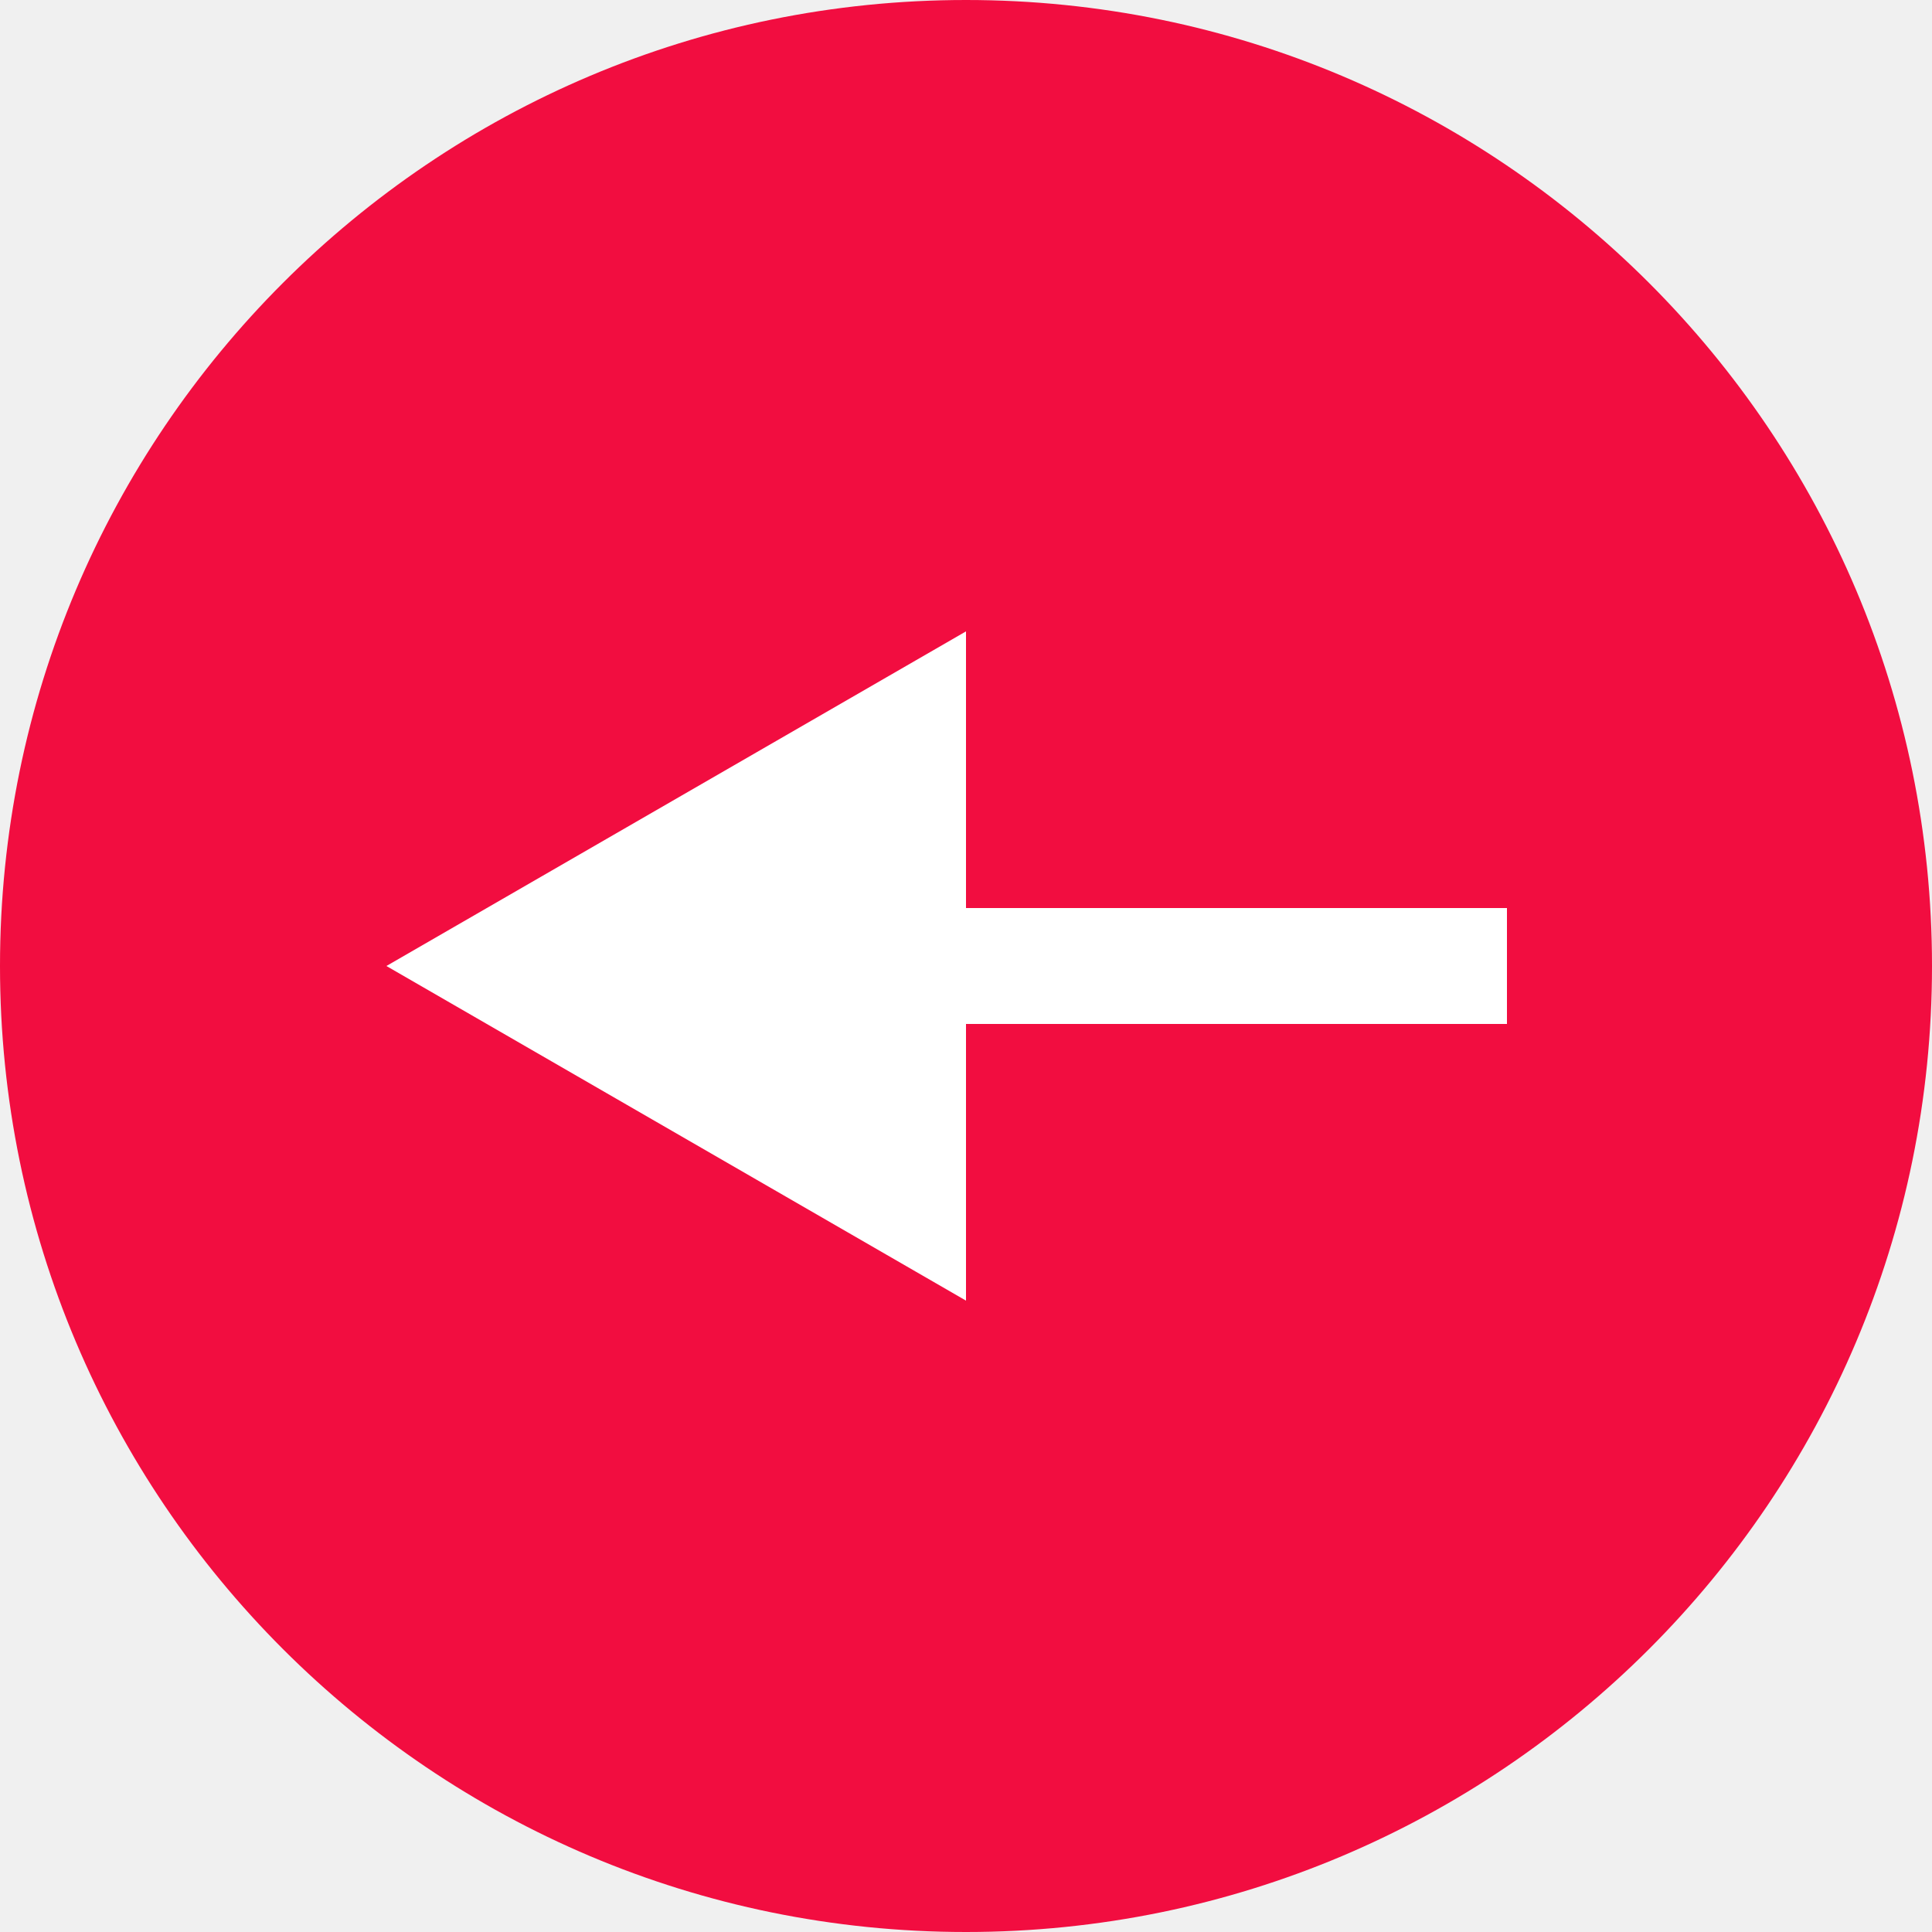
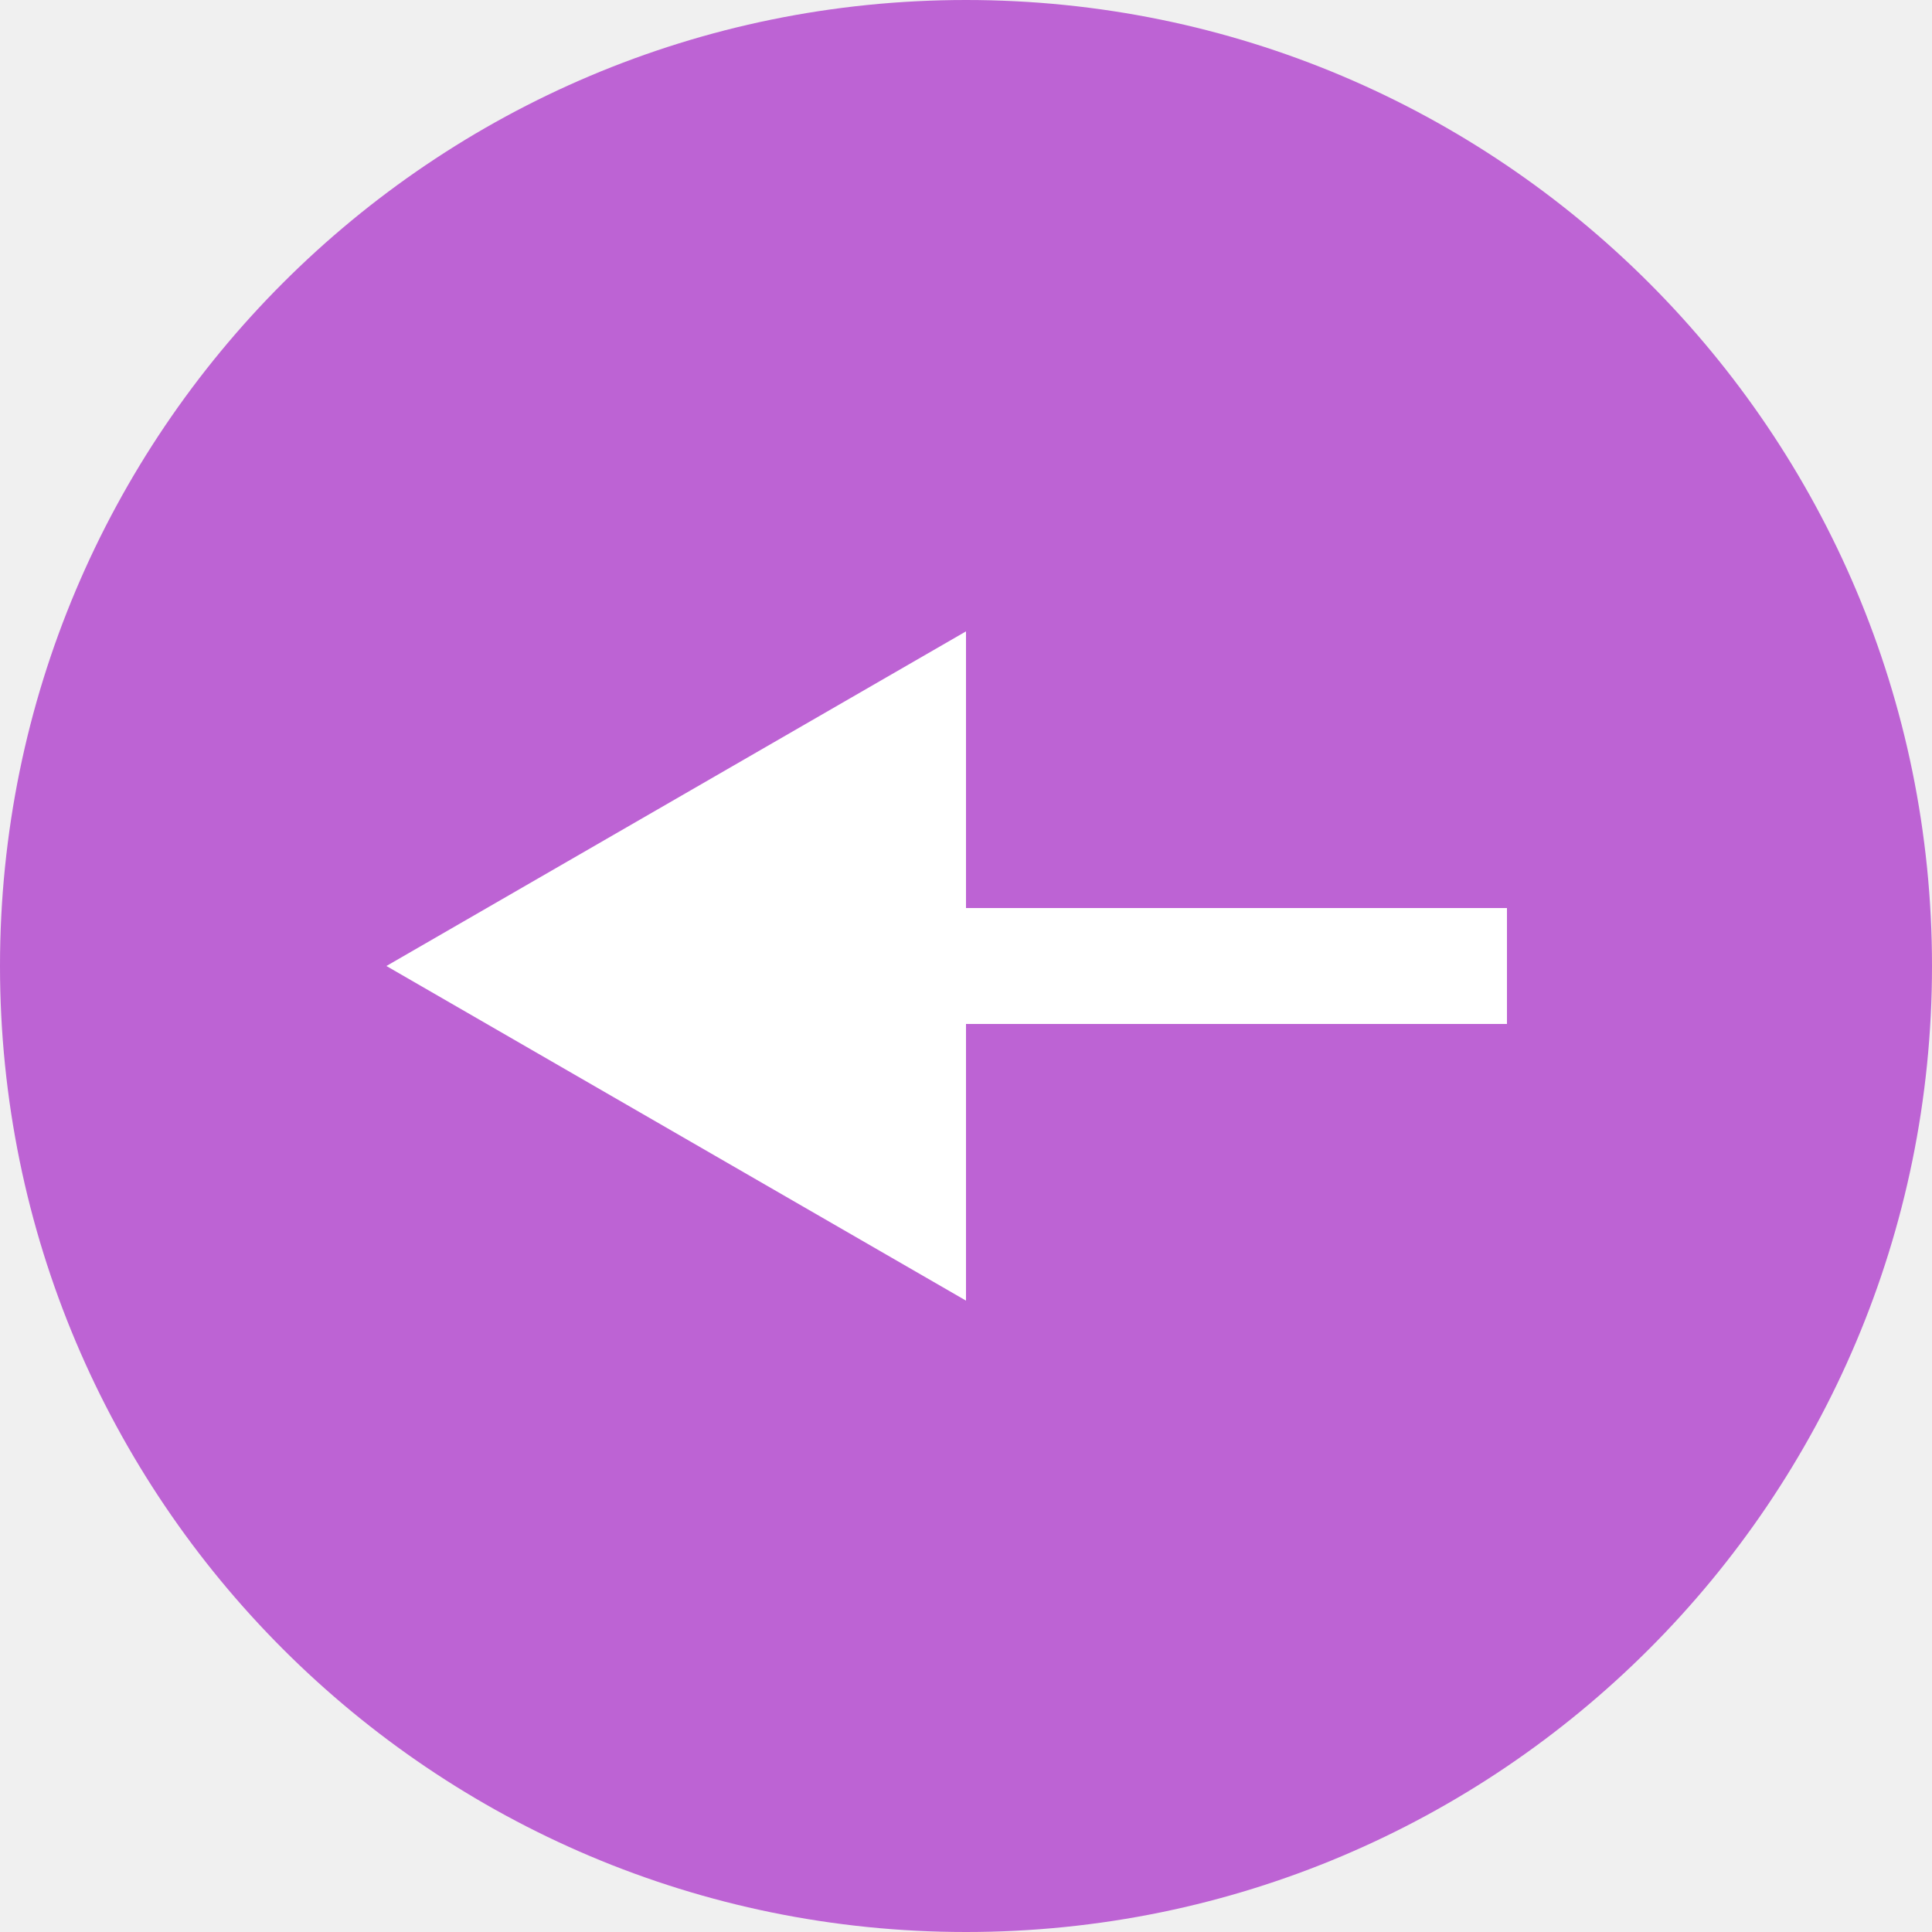
<svg xmlns="http://www.w3.org/2000/svg" width="50" height="50" viewBox="0 0 50 50" fill="none">
  <g id="Group 6">
-     <circle id="Ellipse 14" cx="25" cy="25" r="25" fill="#F20D40" />
+     <circle id="Ellipse 14" cx="25" cy="25" r="25" fill="#BD63D4" />
    <path id="Arrow 1" d="M10 25L25 33.66V16.34L10 25ZM39 23.5H23.5V26.5H39V23.5Z" fill="white" />
  </g>
</svg>
